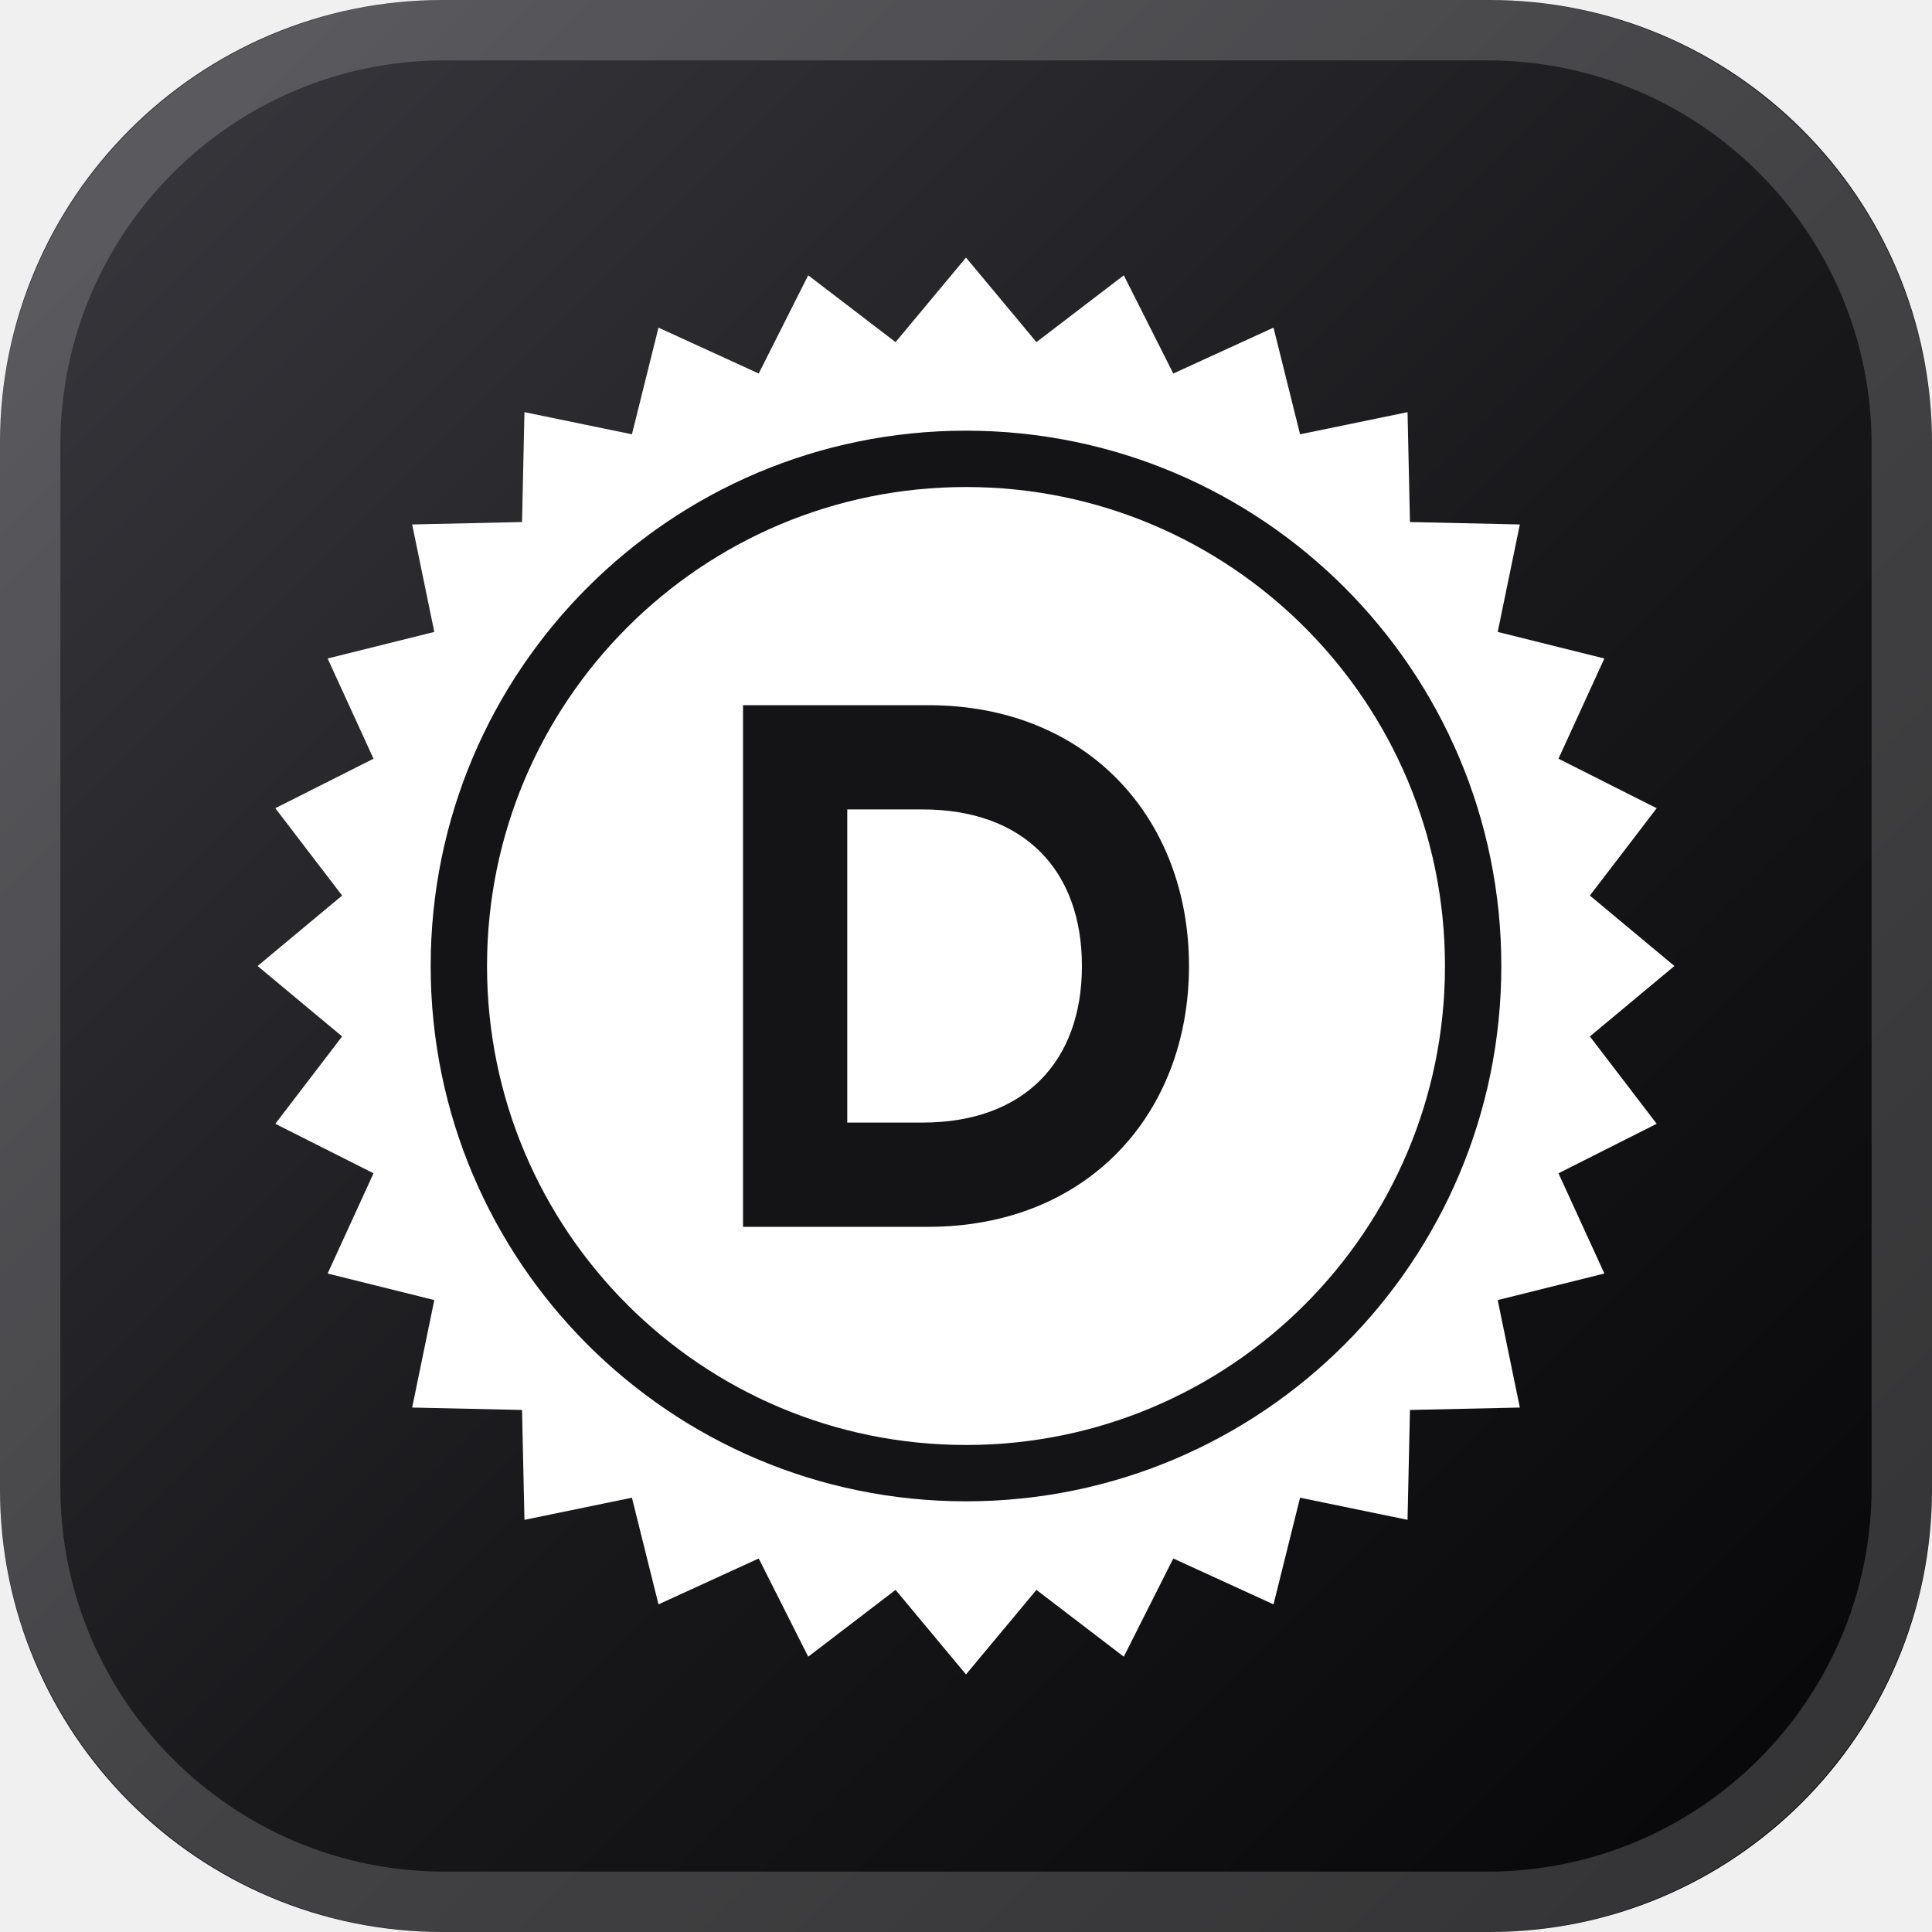
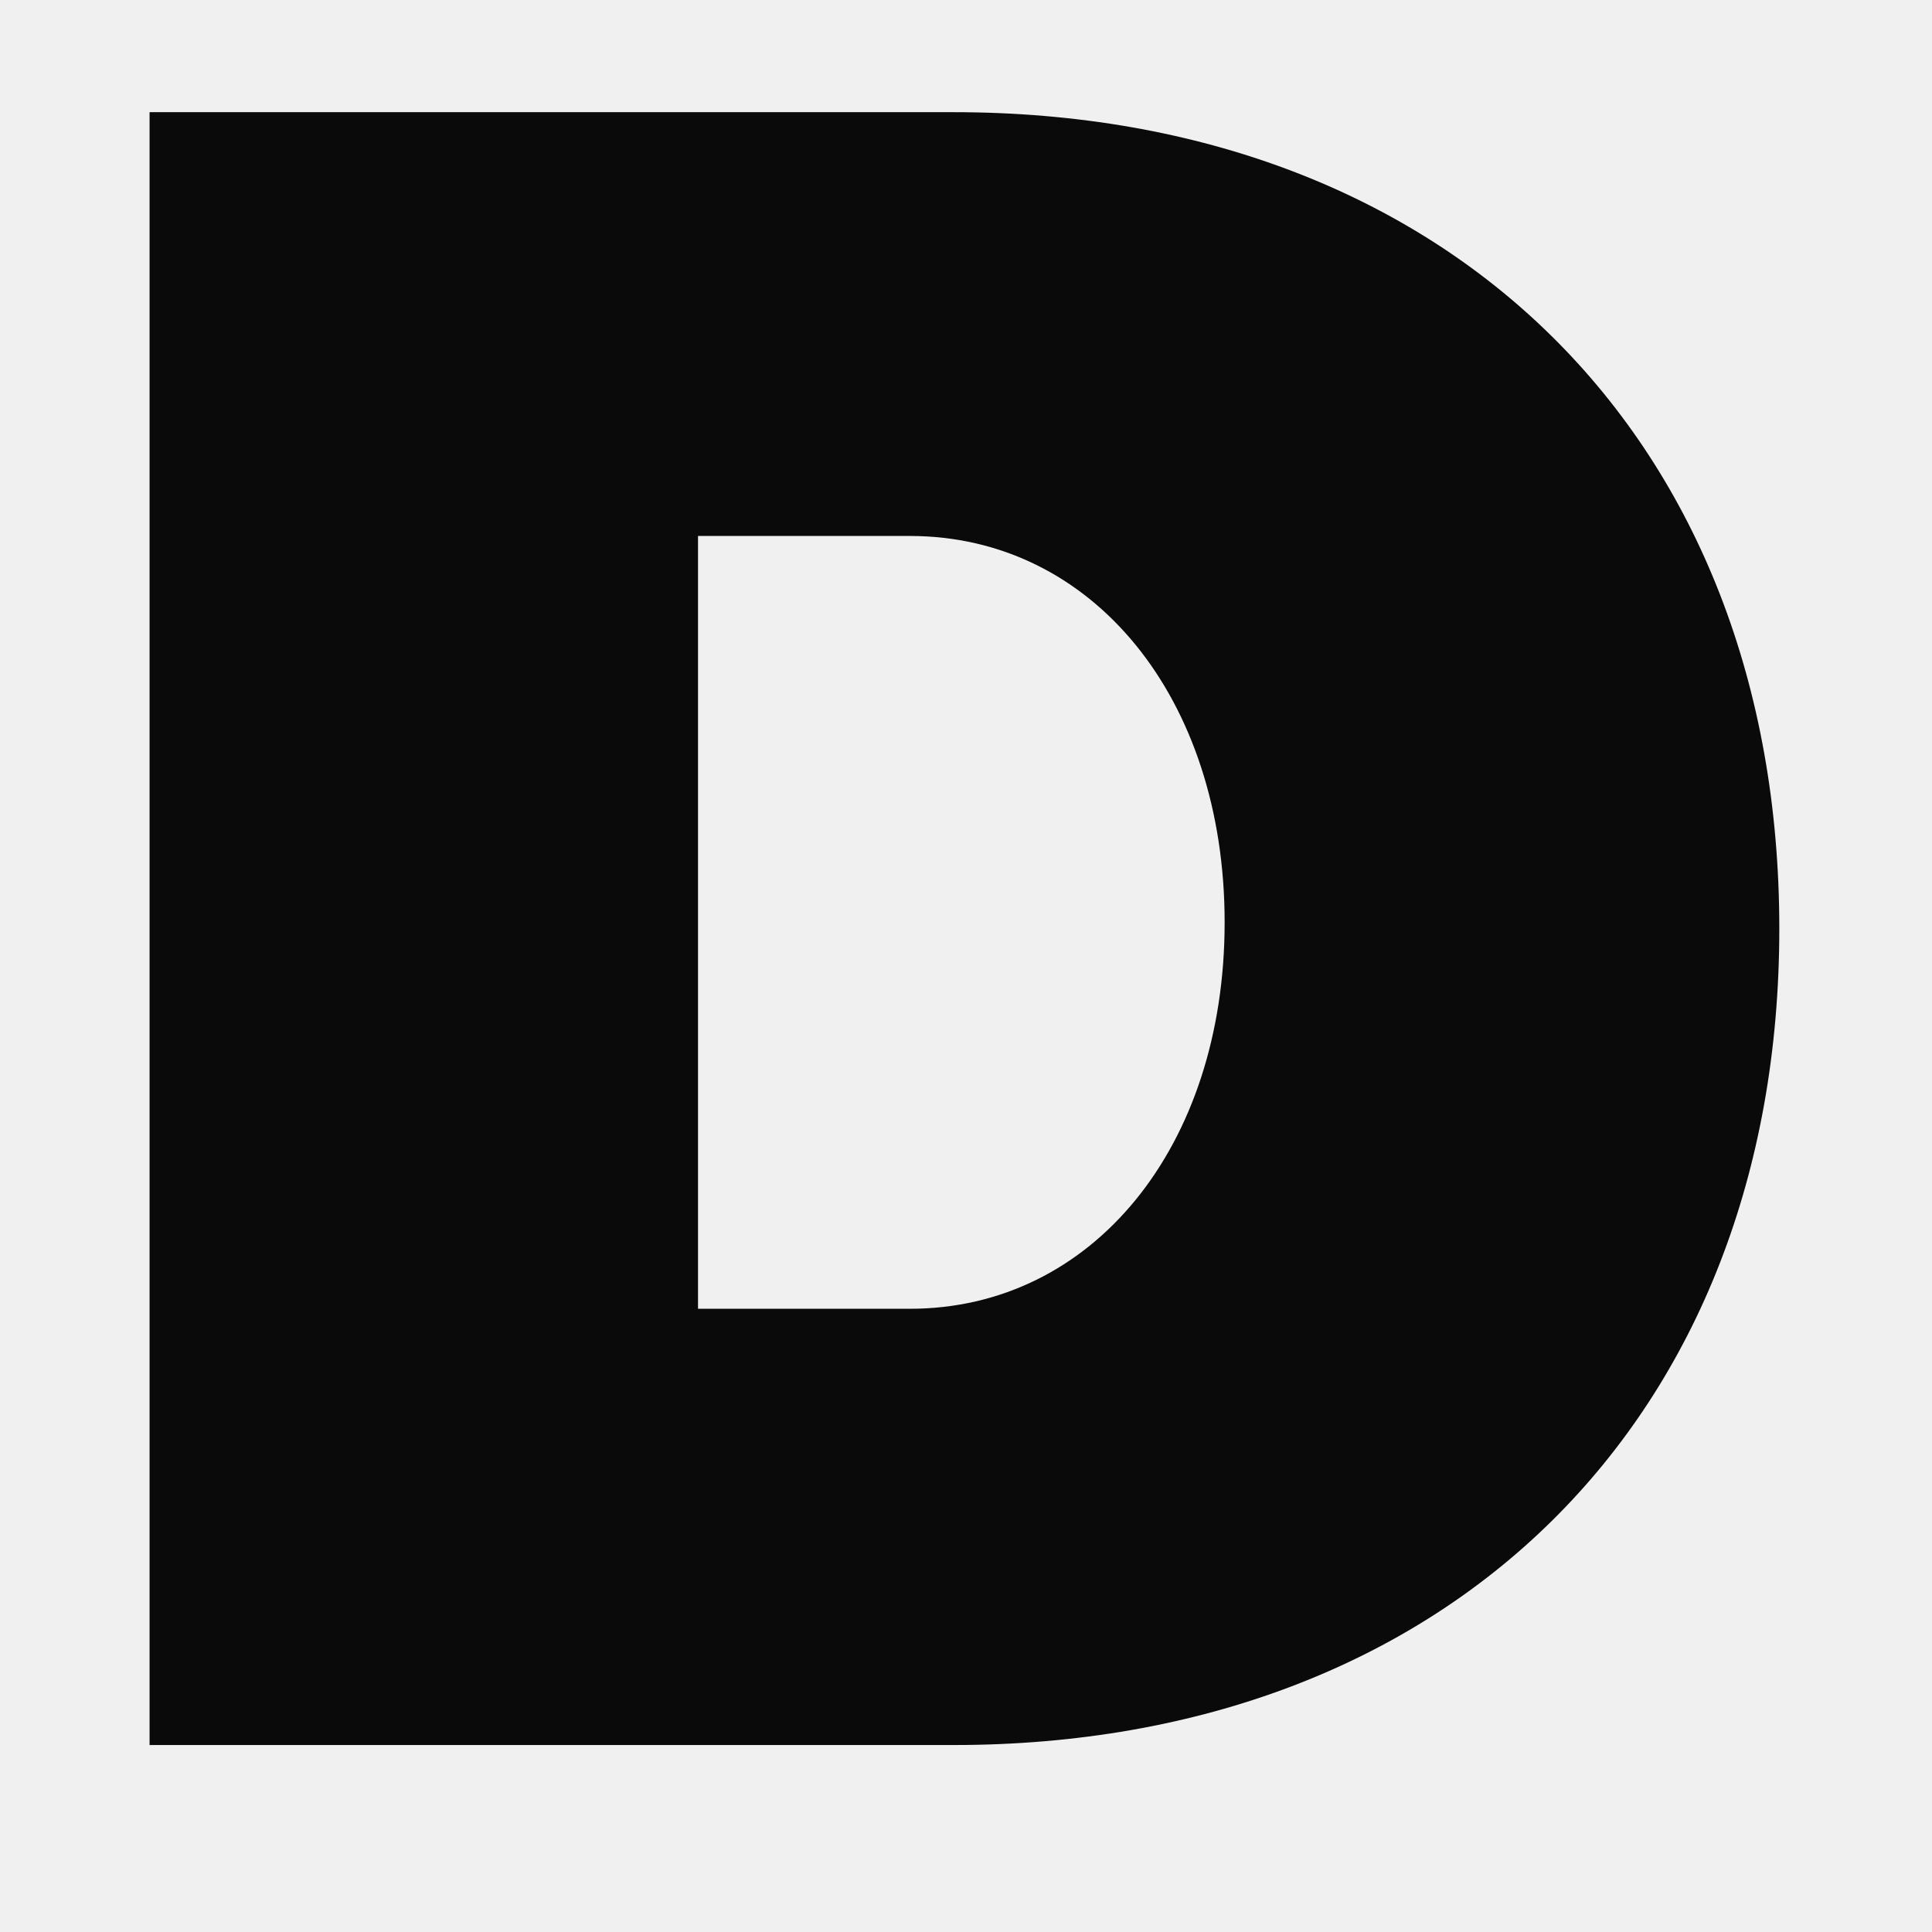
- <svg xmlns="http://www.w3.org/2000/svg" viewBox="0 0 48 48">
-   <defs>
-     <linearGradient id="t" x1="0" y1="0" x2="1" y2="1">
-       <stop offset="0" stop-color="#3a3a40" />
-       <stop offset="0.55" stop-color="#18181b" />
-       <stop offset="1" stop-color="#050507" />
-     </linearGradient>
-   </defs>
-   <rect width="48" height="48" rx="11" fill="url(#t)" />
-   <rect x="0.75" y="0.75" width="46.5" height="46.5" rx="10.3" fill="none" stroke="#ffffff" stroke-opacity="0.18" stroke-width="1.5" />
-   <path fill="#ffffff" d="M24.00 6.40L25.75 8.50L27.92 6.84L29.15 9.28L31.64 8.14L32.30 10.79L34.97 10.24L35.03 12.97L37.76 13.03L37.21 15.70L39.86 16.36L38.72 18.85L41.16 20.08L39.50 22.25L41.60 24.00L39.50 25.75L41.16 27.92L38.72 29.15L39.86 31.64L37.21 32.30L37.76 34.97L35.03 35.03L34.97 37.76L32.30 37.21L31.64 39.86L29.15 38.72L27.92 41.16L25.75 39.50L24.00 41.60L22.25 39.50L20.08 41.16L18.85 38.72L16.36 39.86L15.70 37.21L13.03 37.76L12.97 35.03L10.24 34.97L10.79 32.30L8.14 31.64L9.28 29.15L6.84 27.92L8.50 25.75L6.40 24.00L8.50 22.25L6.84 20.08L9.28 18.85L8.14 16.36L10.79 15.70L10.24 13.03L12.97 12.97L13.03 10.24L15.70 10.79L16.36 8.14L18.85 9.28L20.08 6.84L22.25 8.50Z" />
-   <circle cx="24" cy="24" r="12.6" fill="none" stroke="#141417" stroke-width="1.4" />
-   <path fill="#141417" fill-rule="evenodd" d="M18.46 17.52H23.06C27.02 17.52 29.54 20.33 29.54 24.00C29.54 27.67 27.02 30.48 23.06 30.48H18.46ZM21.05 20.11V27.89H22.92C25.44 27.89 26.88 26.38 26.88 24.00C26.88 21.62 25.44 20.11 22.92 20.11Z" />
+ <svg xmlns="http://www.w3.org/2000/svg" viewBox="-24 -14 310 310">
+   <style>path{fill:#0a0a0a}@media (prefers-color-scheme:dark){path{fill:#fafafa}}</style>
+   <path d="M0 4H129C208.5 4 261.5 56.4 261.5 135C261.5 213.6 208.5 266 129 266H0ZM88 72V196H122C151.3 196 172.5 170 172.5 134C172.5 98 151.3 72 122 72Z" fill-rule="evenodd" />
</svg>
